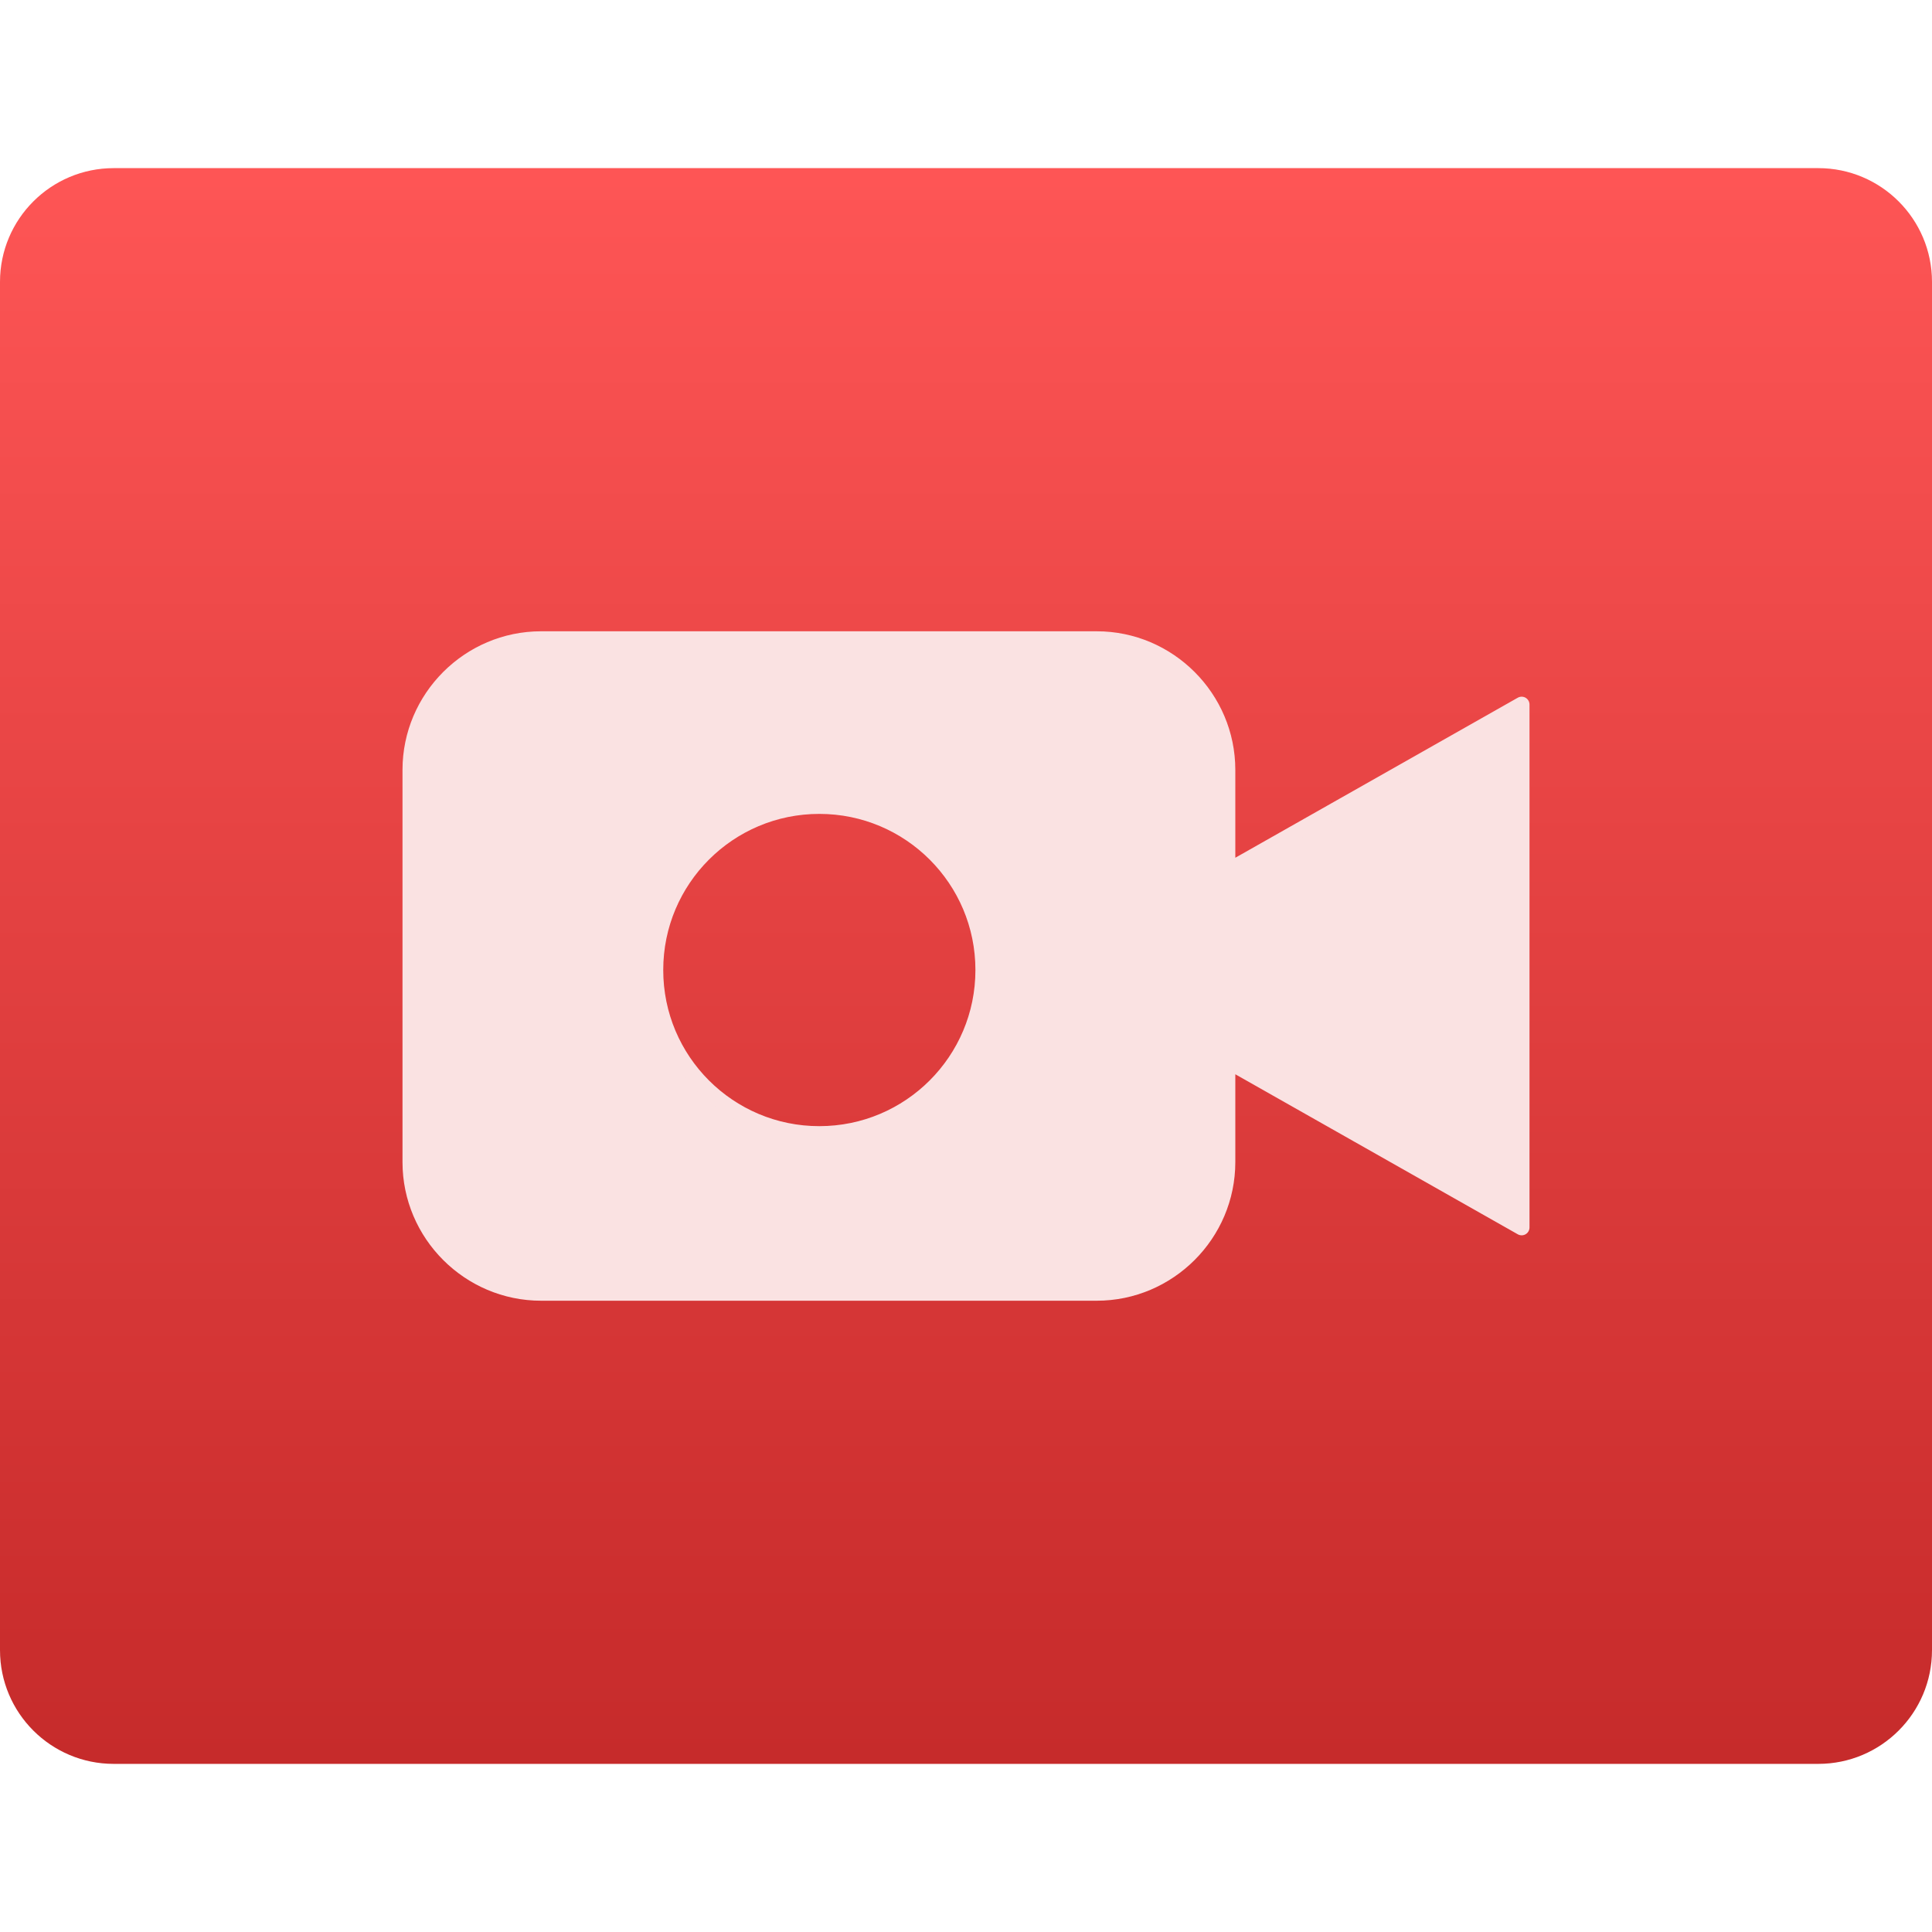
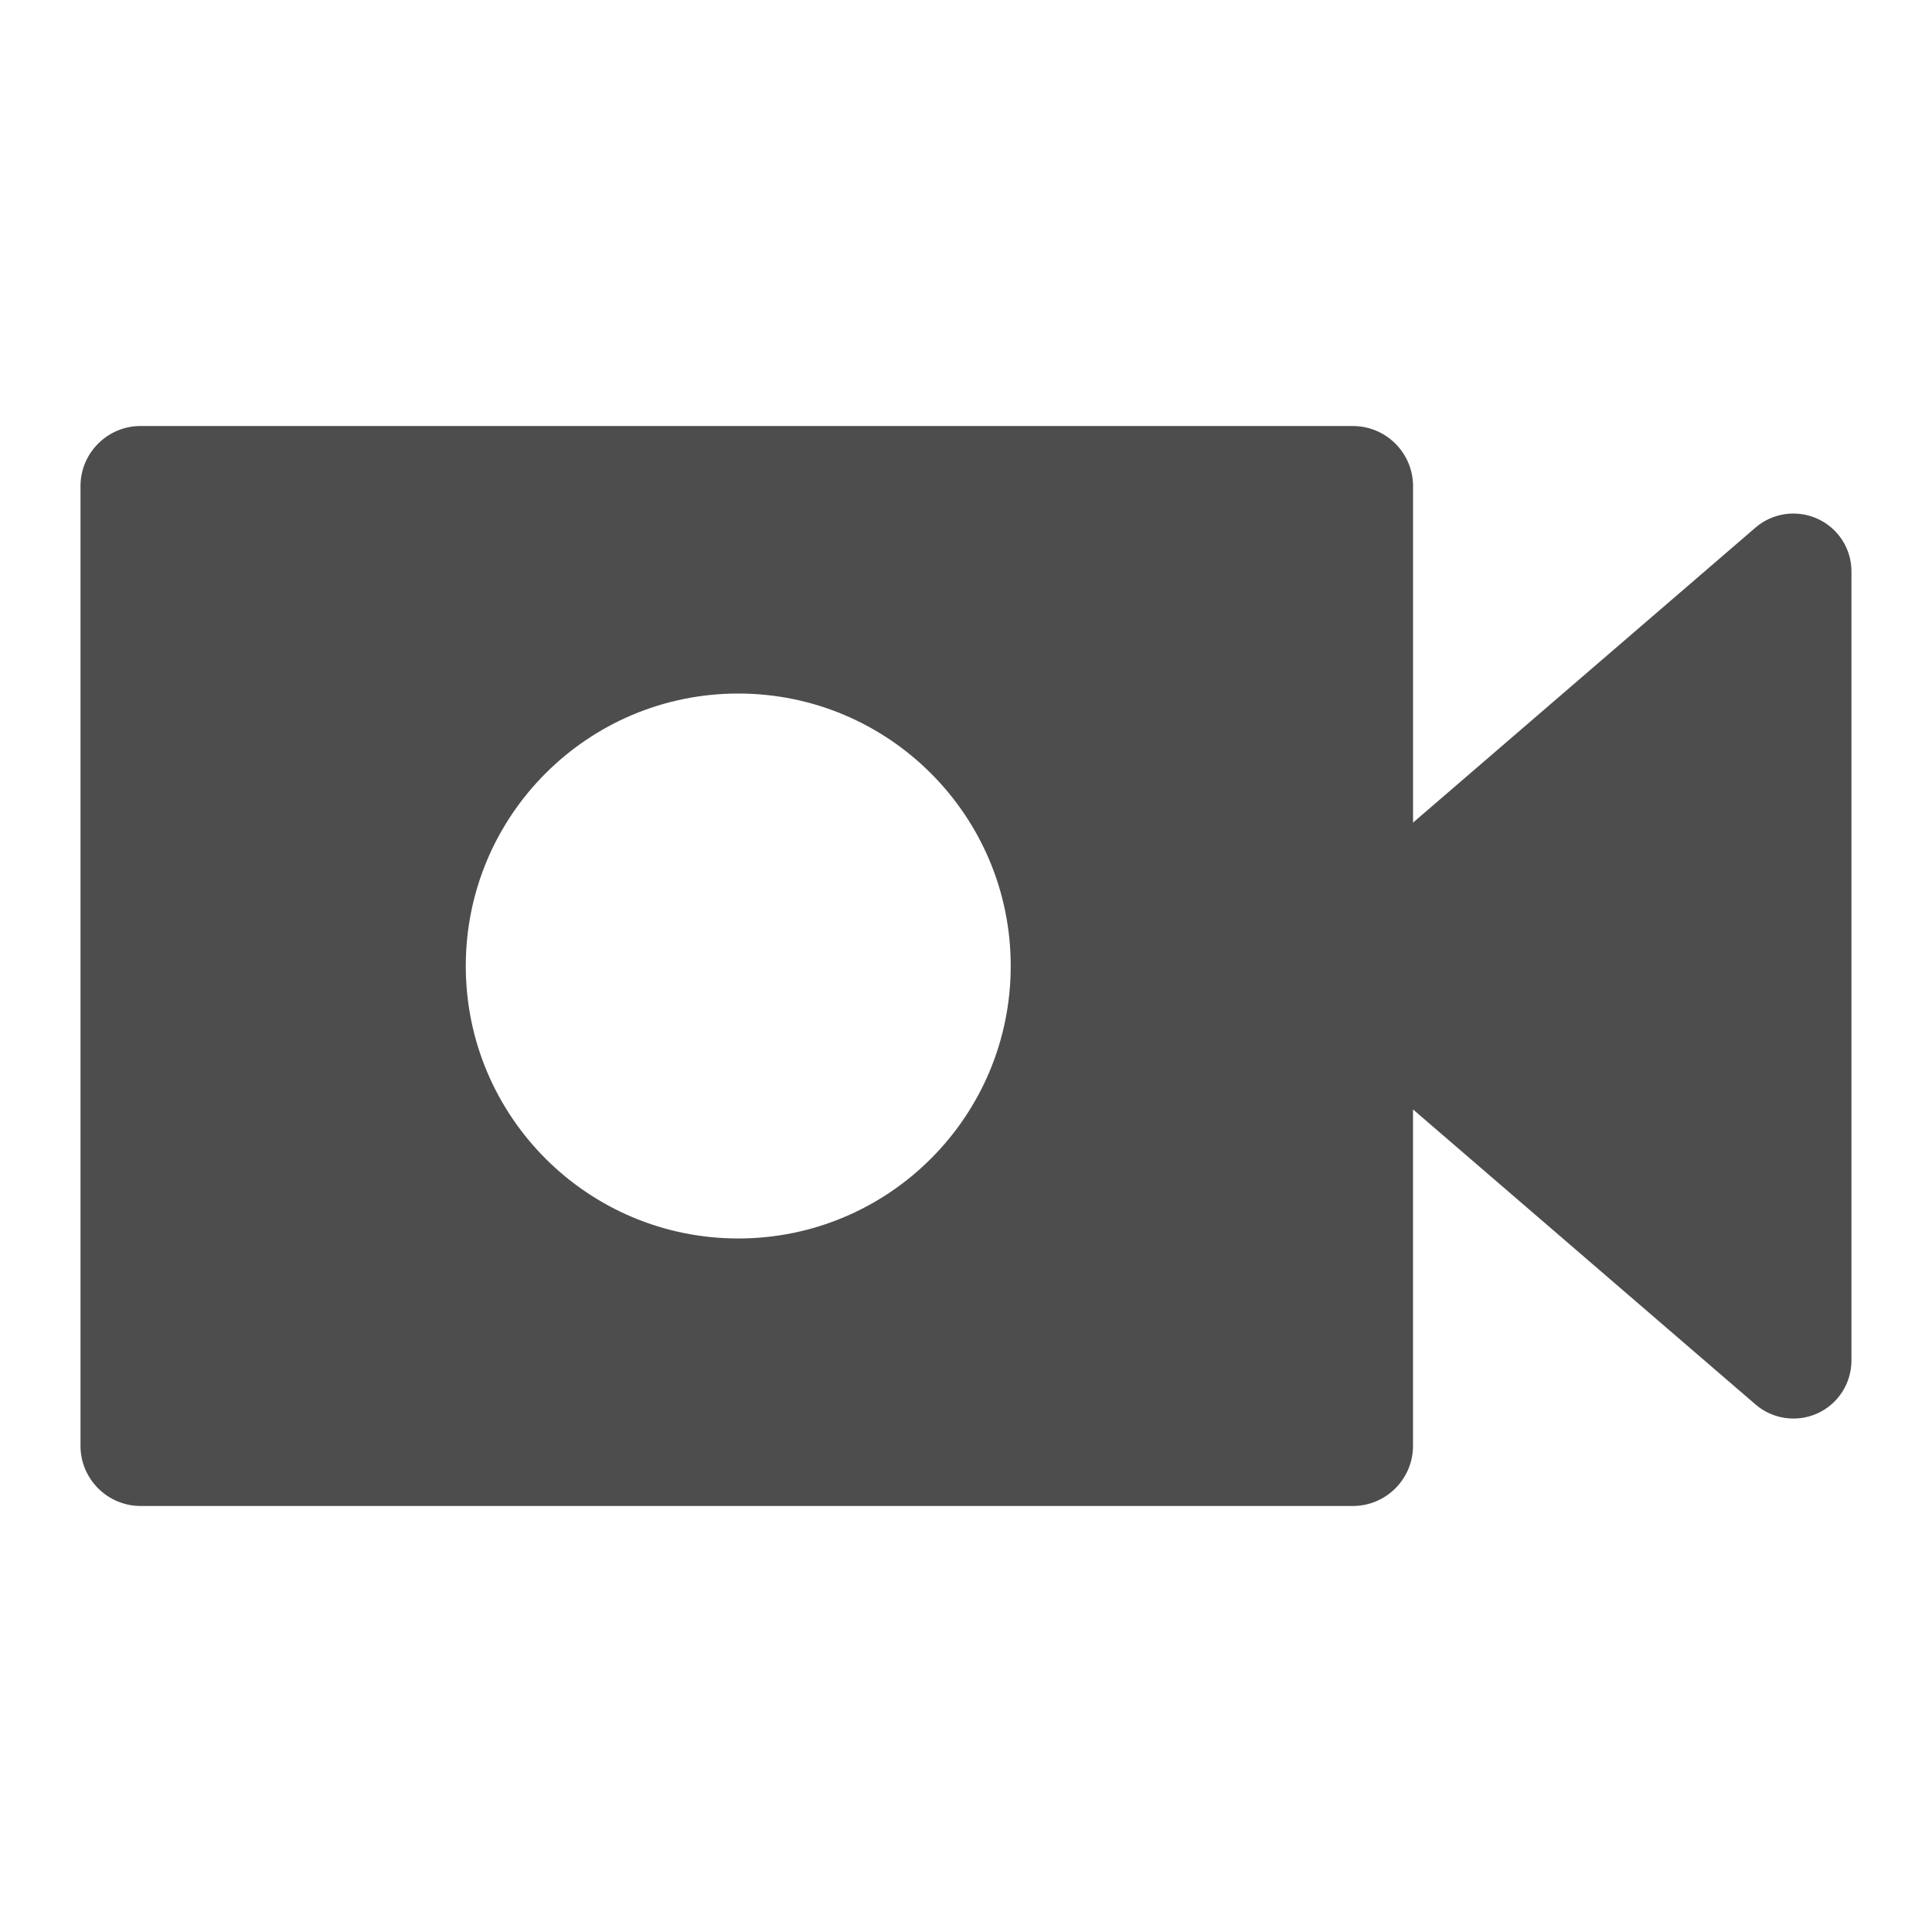
- <svg xmlns="http://www.w3.org/2000/svg" xmlns:xlink="http://www.w3.org/1999/xlink" width="48" height="48" id="svg5453" version="1.1">
+ <svg xmlns="http://www.w3.org/2000/svg" xmlns:ns1="http://www.openswatchbook.org/uri/2009/osb" width="48" height="48" id="svg5453" version="1.1">
  <defs id="defs5455">
-     <linearGradient gradientUnits="userSpaceOnUse" y2="517.397" x2="368.964" y1="545.753" x1="368.964" id="linearGradient4286-4" xlink:href="#linearGradient5076" gradientTransform="matrix(1.502935,0,0,1.412779,-556.229,-733.1401)" />
-     <linearGradient id="linearGradient5076">
-       <stop style="stop-color:#c52828;stop-opacity:1" offset="0" id="stop5078" />
-       <stop style="stop-color:#ff5454;stop-opacity:1" offset="1" id="stop5080" />
+     <linearGradient ns1:paint="gradient" id="linearGradient4207">
+       <stop id="stop3371" offset="0" style="stop-color:#3498db;stop-opacity:1;" />
+       <stop id="stop3373" offset="1" style="stop-color:#3498db;stop-opacity:0;" />
    </linearGradient>
  </defs>
  <g id="layer1" transform="translate(-384.5714,-499.798)">
    <g style="display:inline;enable-background:new" id="g4238" transform="translate(225.8191,462.4457)">
      <g style="display:inline" id="layer1-8" transform="matrix(0.2265519,0,0,0.2265519,106.9484,54.31088)">
        <g style="display:none" id="layer6" />
        <g id="g4027" />
        <g id="g4061" />
        <g id="g3751" />
        <g id="g3782" />
        <g id="g3725" />
        <g id="g4370" transform="matrix(4.414,0,0,4.414,59.27521,39.3573)">
-           <g id="g4184" transform="translate(64.9,-20.09195)">
-             <rect ry="2.826" style="opacity:0.988;fill:url(#linearGradient4286-4);fill-opacity:1;stroke:none;stroke-width:0.104;stroke-linecap:round;stroke-linejoin:round;stroke-miterlimit:4;stroke-dasharray:none;stroke-opacity:1" id="rect4278-6" width="48" height="39.646" x="-26.525" y="-1.606" />
-             <path style="fill:#fae2e2;fill-opacity:1;stroke:#fae2e2;stroke-width:0.39;stroke-linejoin:round;stroke-miterlimit:4;stroke-dasharray:none;stroke-opacity:1" d="m 13.443,15.879 c -1.787,0 -3.248,1.462 -3.248,3.248 l 0,9.746 c 0,1.787 1.462,3.248 3.248,3.248 l 13.805,0 c 1.787,0 3.248,-1.462 3.248,-3.248 l 0,-2.518 7.309,4.141 0,-12.992 -7.309,4.141 0,-2.518 c 0,-1.787 -1.462,-3.248 -3.248,-3.248 z m 6.914,4.147 c 2.25,7.22e-4 4.073,1.825 4.072,4.074 3.57e-4,2.25 -1.823,4.073 -4.072,4.074 C 18.107,28.175 16.282,26.35 16.283,24.1 16.282,21.85 18.107,20.025 20.357,20.026 Z" transform="translate(-26.525,-5.783052)" id="path4168" />
+           <g id="g4184" transform="matrix(1.1,0,0,1.1,65.1525,-21.91364)" style="fill:#4d4d4d;fill-opacity:1">
+             <path style="display:inline;fill:#4d4d4d;fill-opacity:1;stroke:none;stroke-opacity:0.8;enable-background:new" d="m -21.167,6.02 c -0.748,0 -1.358,0.609 -1.358,1.358 l 0,21.677 c 0,0.748 0.609,1.358 1.358,1.358 l 27.38,0 c 0.748,0 1.358,-0.609 1.358,-1.358 l 0,-7.599 7.737,6.665 c 0.388,0.335 0.939,0.411 1.403,0.198 0.465,-0.214 0.763,-0.68 0.763,-1.193 l 0,-17.819 C 17.475,8.795 17.178,8.332 16.712,8.118 16.247,7.904 15.697,7.979 15.309,8.313 l -7.737,6.665 0,-7.599 c 0,-0.748 -0.609,-1.358 -1.358,-1.358 l -27.38,0 z m 13.498,6.043 a 6.154,6.154 0 0 1 6.154,6.154 6.154,6.154 0 0 1 -6.154,6.154 6.154,6.154 0 0 1 -6.154,-6.154 6.154,6.154 0 0 1 6.154,-6.154 z" id="path4177" />
          </g>
        </g>
      </g>
    </g>
  </g>
</svg>
